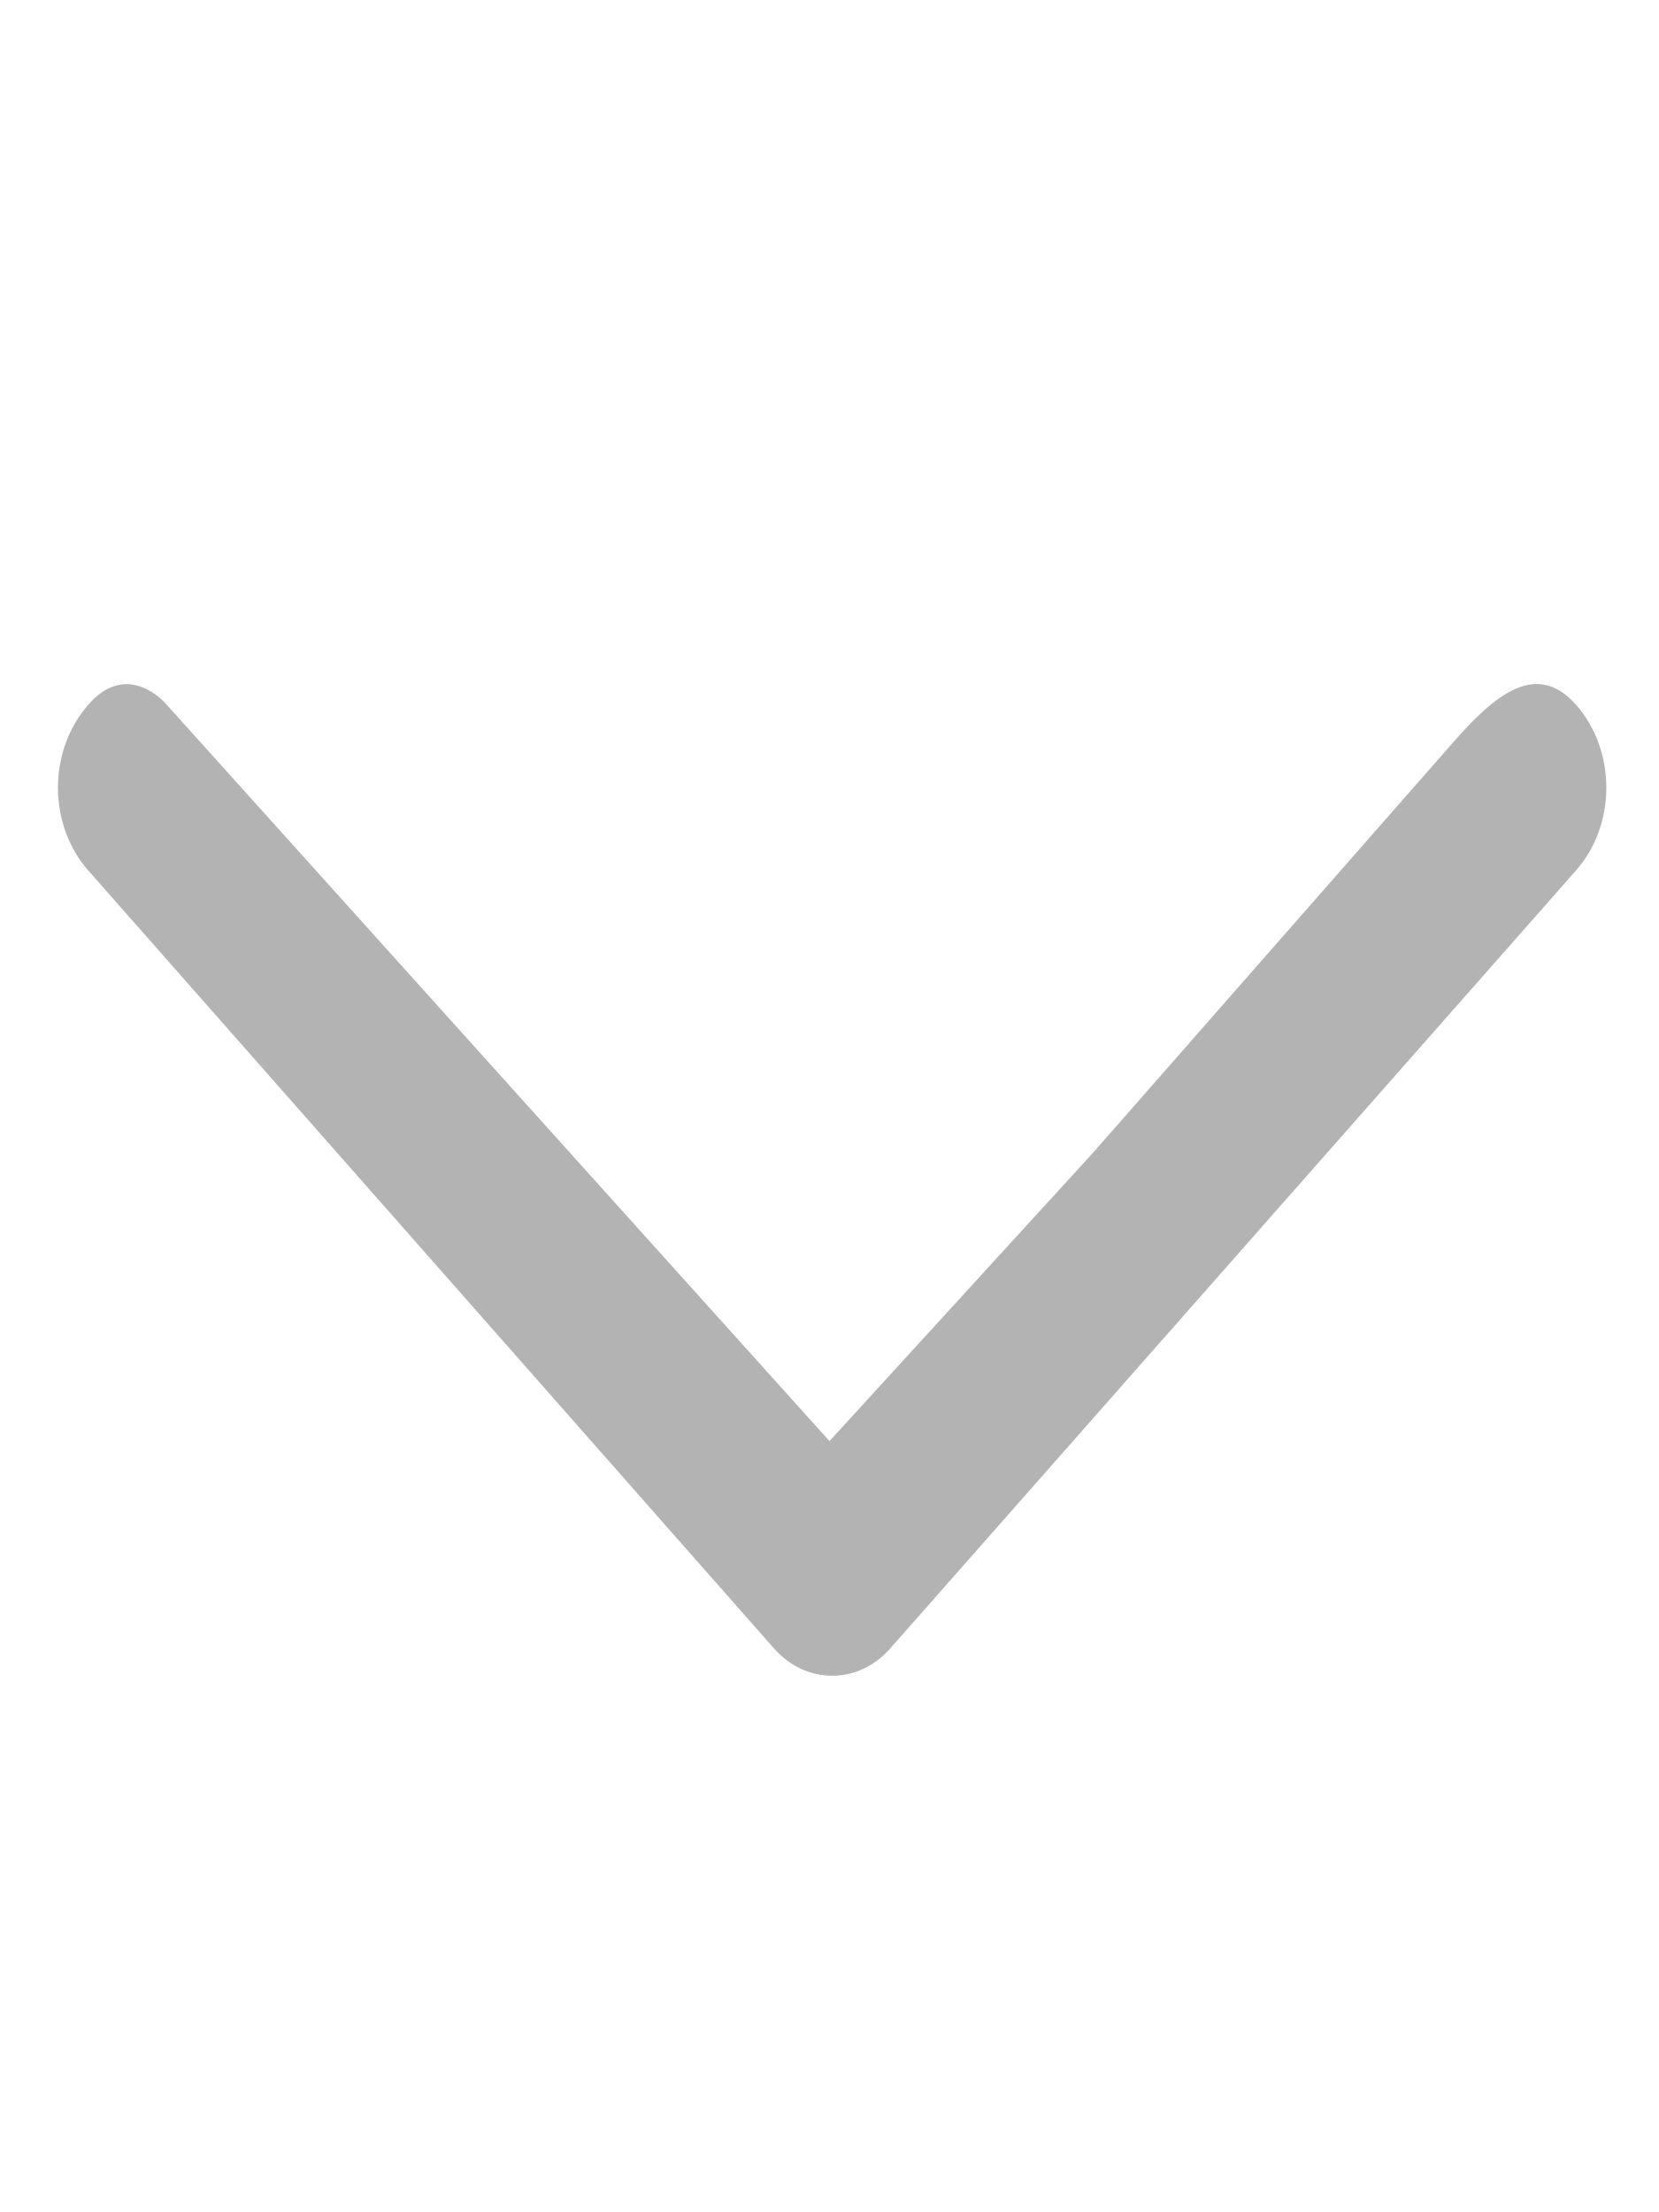
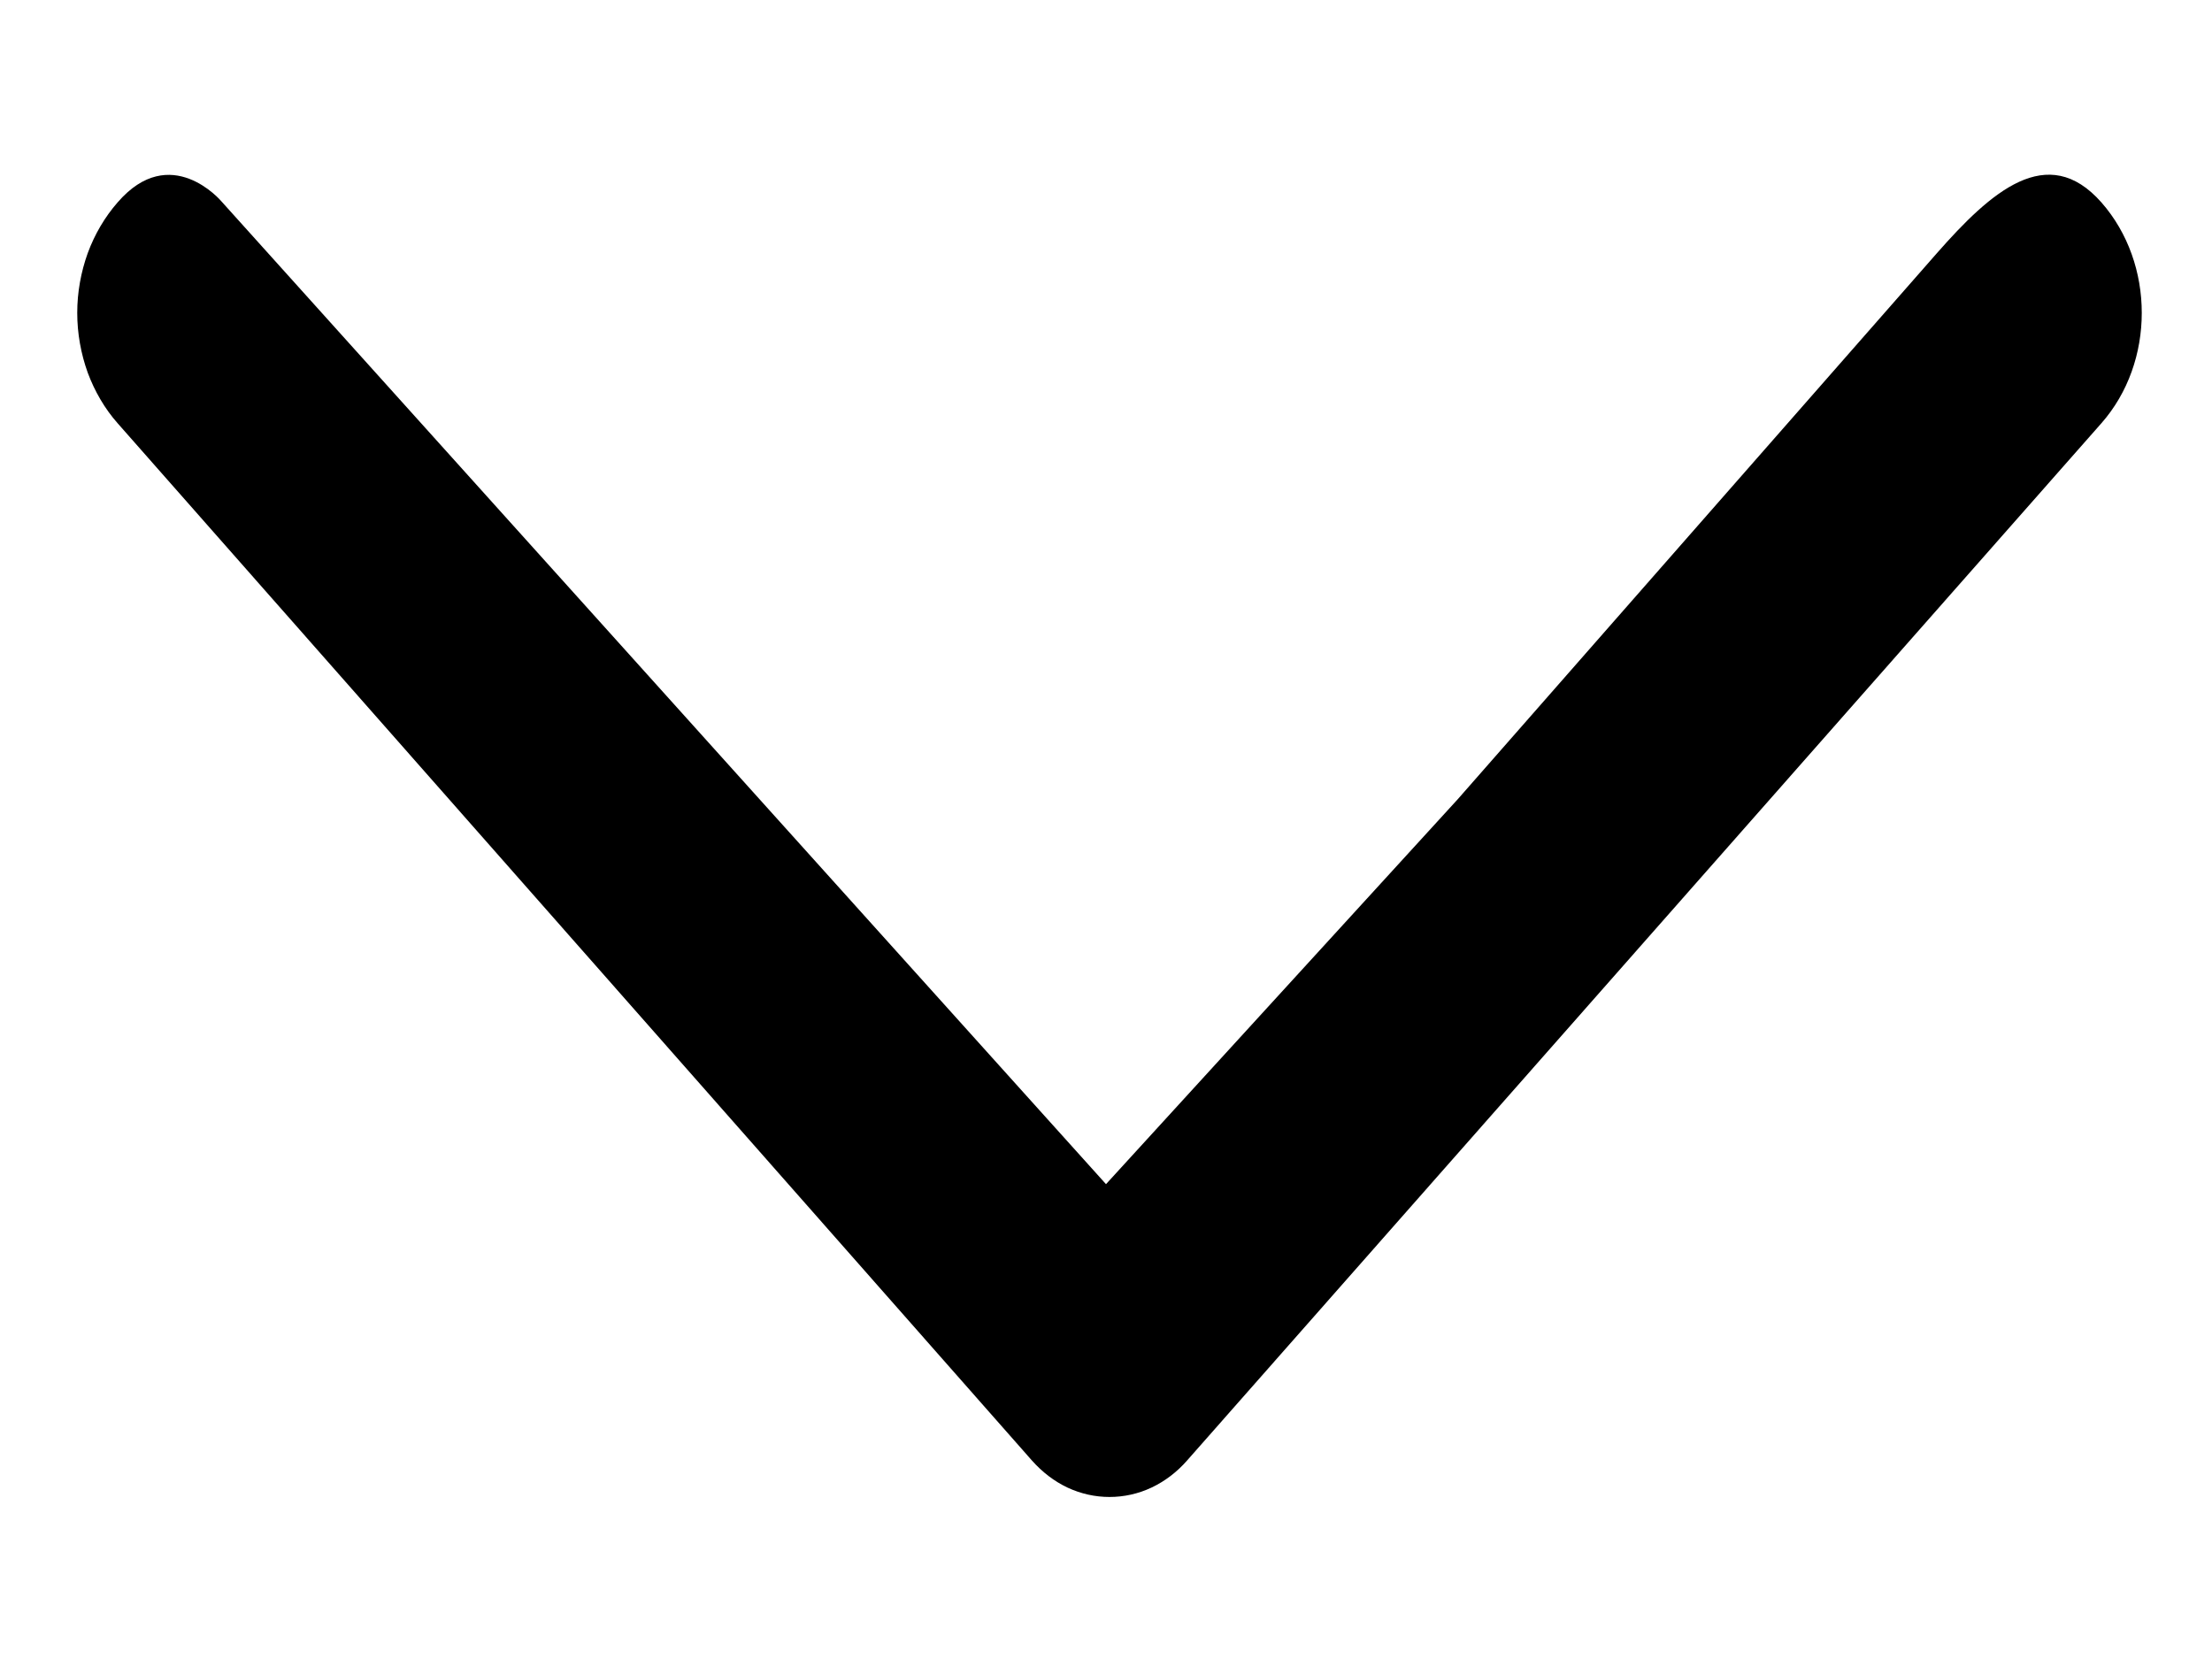
- <svg xmlns="http://www.w3.org/2000/svg" width="12" height="16" viewBox="0 0 12 16" fill="none">
-   <g opacity="0.3">
-     <path d="M0.638 5.098C0.569 5.177 0.514 5.27 0.476 5.373C0.439 5.476 0.419 5.586 0.419 5.697C0.419 5.809 0.439 5.919 0.476 6.022C0.514 6.124 0.569 6.218 0.638 6.296L5.598 11.923C5.654 11.986 5.719 12.036 5.791 12.07C5.864 12.104 5.941 12.121 6.019 12.121C6.097 12.121 6.175 12.104 6.247 12.07C6.319 12.036 6.385 11.986 6.44 11.923L11.4 6.296C11.692 5.965 11.692 5.43 11.4 5.098C11.107 4.766 10.8 5.041 10.508 5.373L7.908 8.336L6 10.424L1.2 5.091C1.2 5.091 0.925 4.766 0.638 5.098Z" fill="black" />
-   </g>
+ <svg xmlns="http://www.w3.org/2000/svg" width="12" height="9" viewBox="0 0 12 9" fill="none">
+   <path d="M0.638 1.098C0.569 1.177 0.514 1.27 0.476 1.373C0.439 1.476 0.419 1.586 0.419 1.697C0.419 1.809 0.439 1.919 0.476 2.022C0.514 2.124 0.569 2.218 0.638 2.296L5.598 7.923C5.654 7.986 5.719 8.036 5.791 8.07C5.864 8.104 5.941 8.121 6.019 8.121C6.097 8.121 6.175 8.104 6.247 8.07C6.319 8.036 6.385 7.986 6.44 7.923L11.4 2.296C11.692 1.965 11.692 1.43 11.4 1.098C11.107 0.766 10.8 1.041 10.508 1.373L7.908 4.336L6 6.424L1.2 1.091C1.2 1.091 0.925 0.766 0.638 1.098Z" fill="black" />
</svg>
